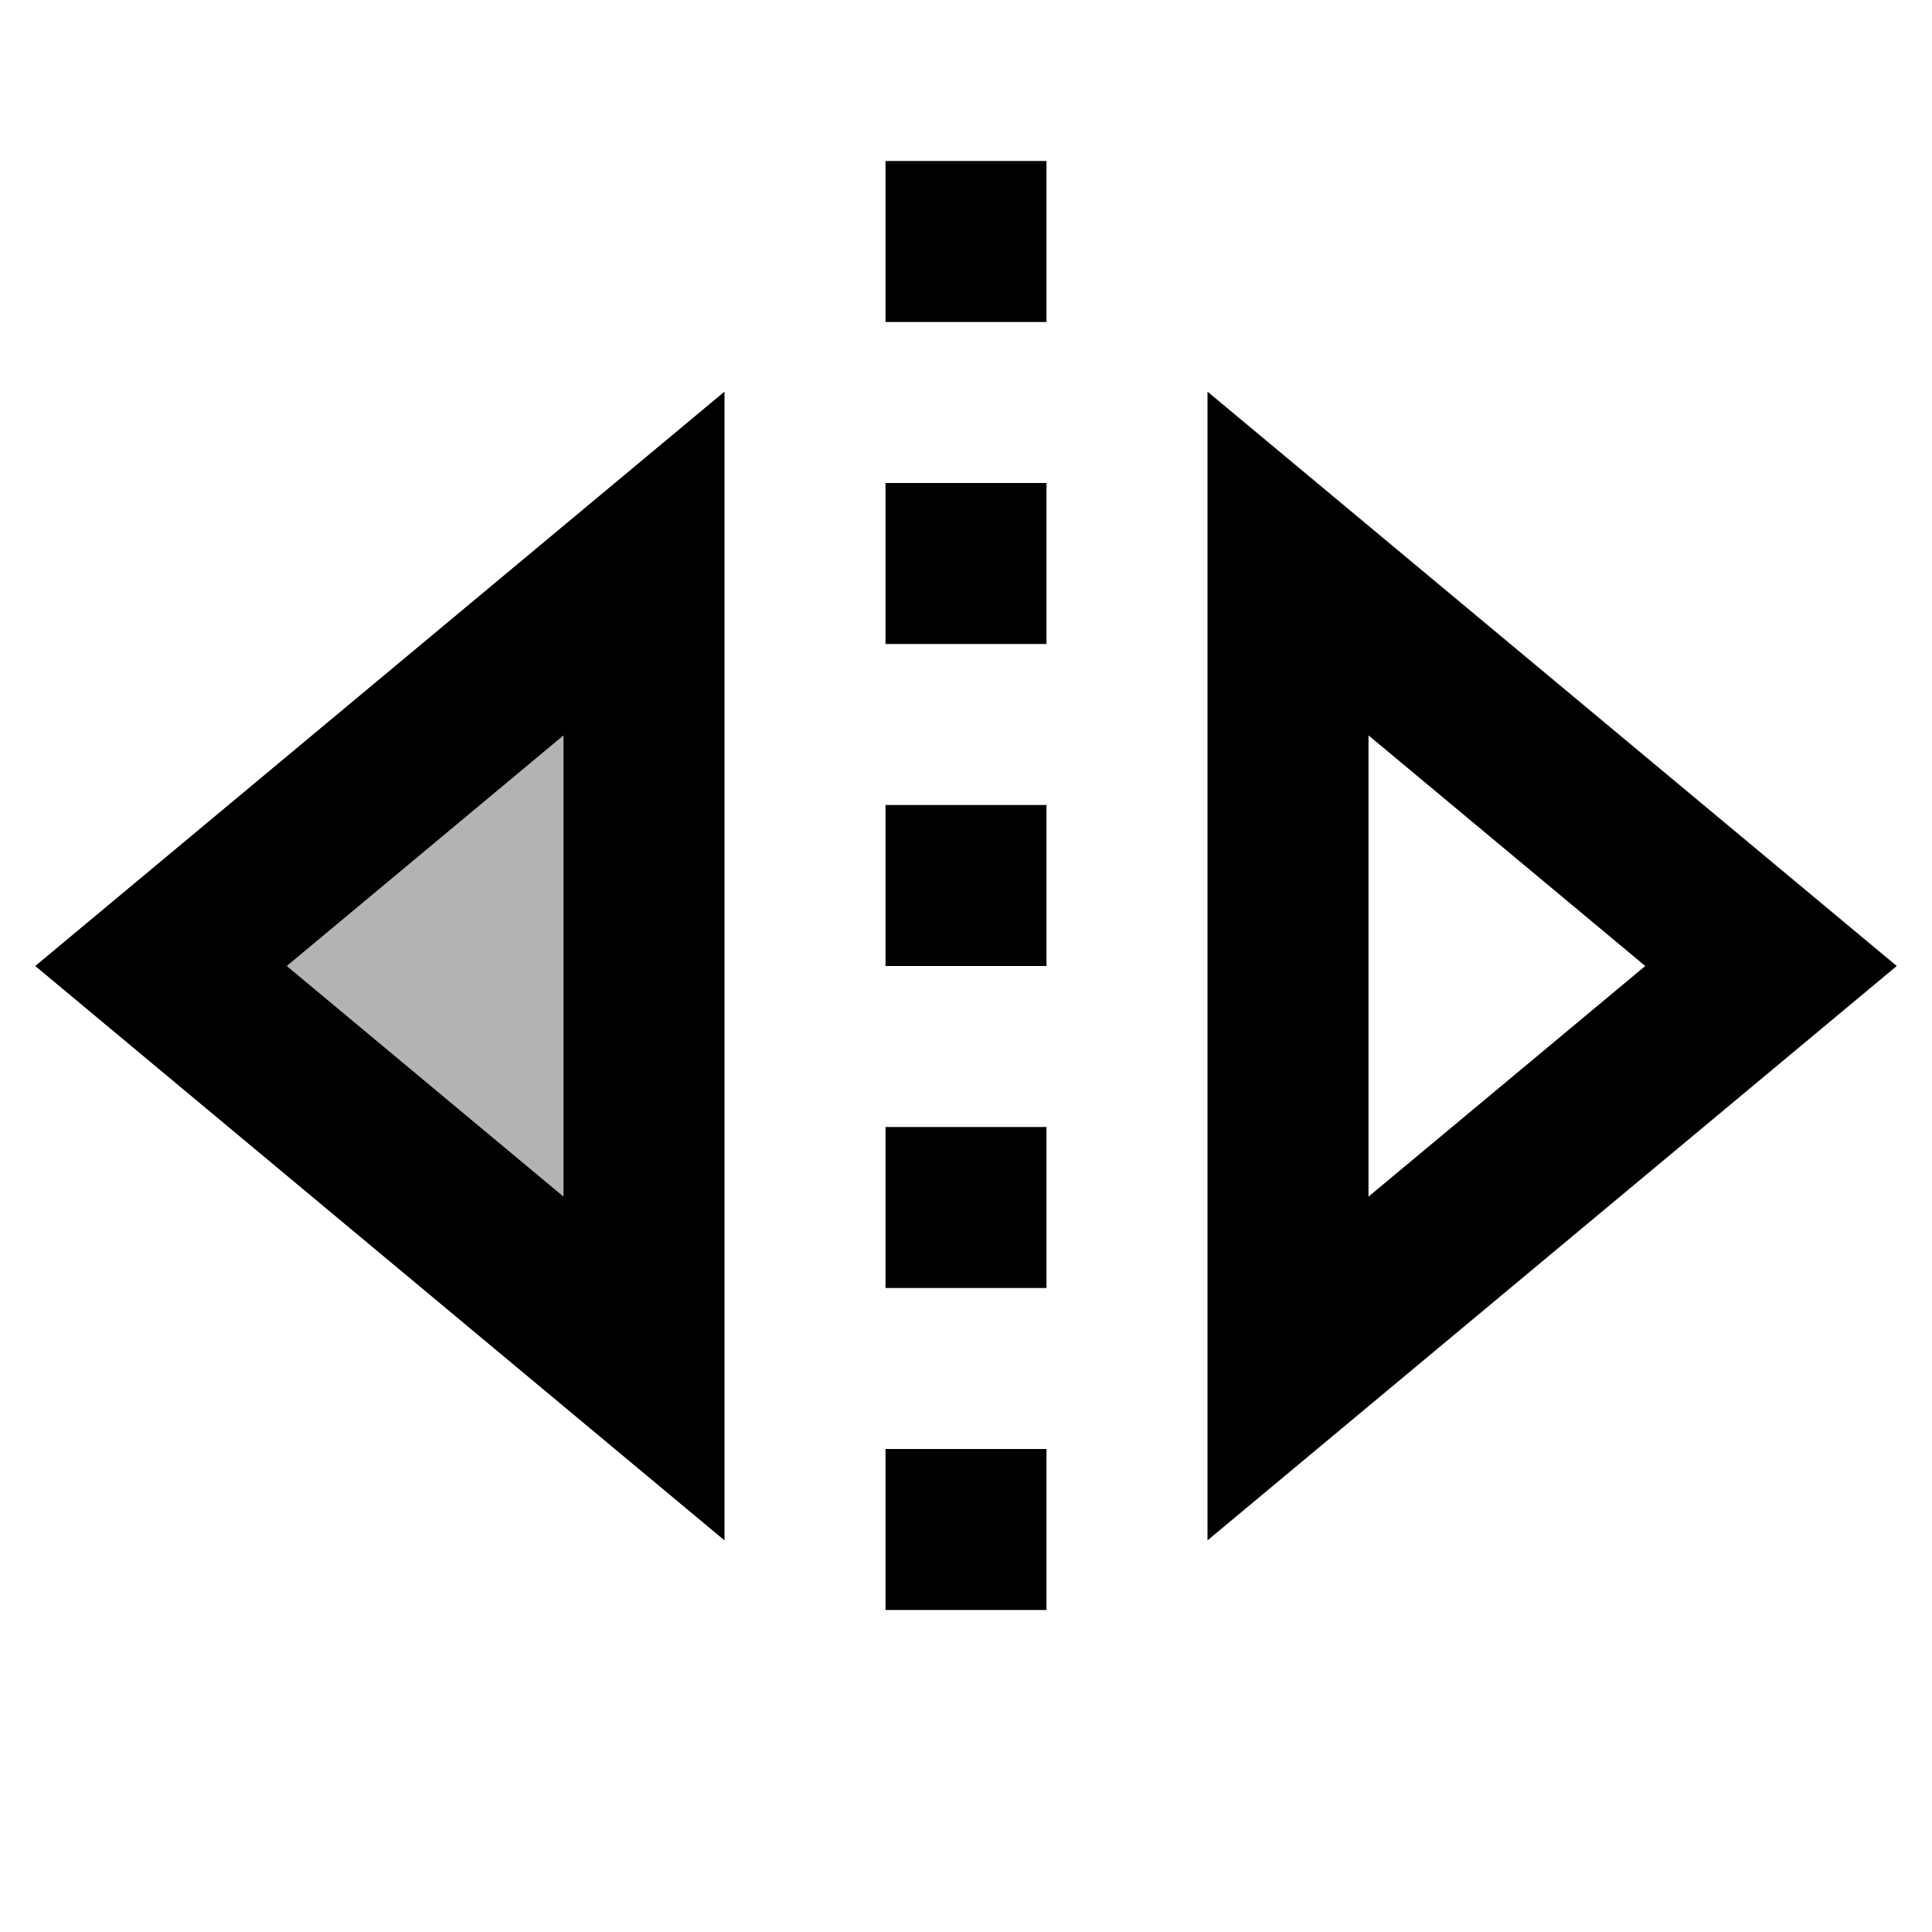
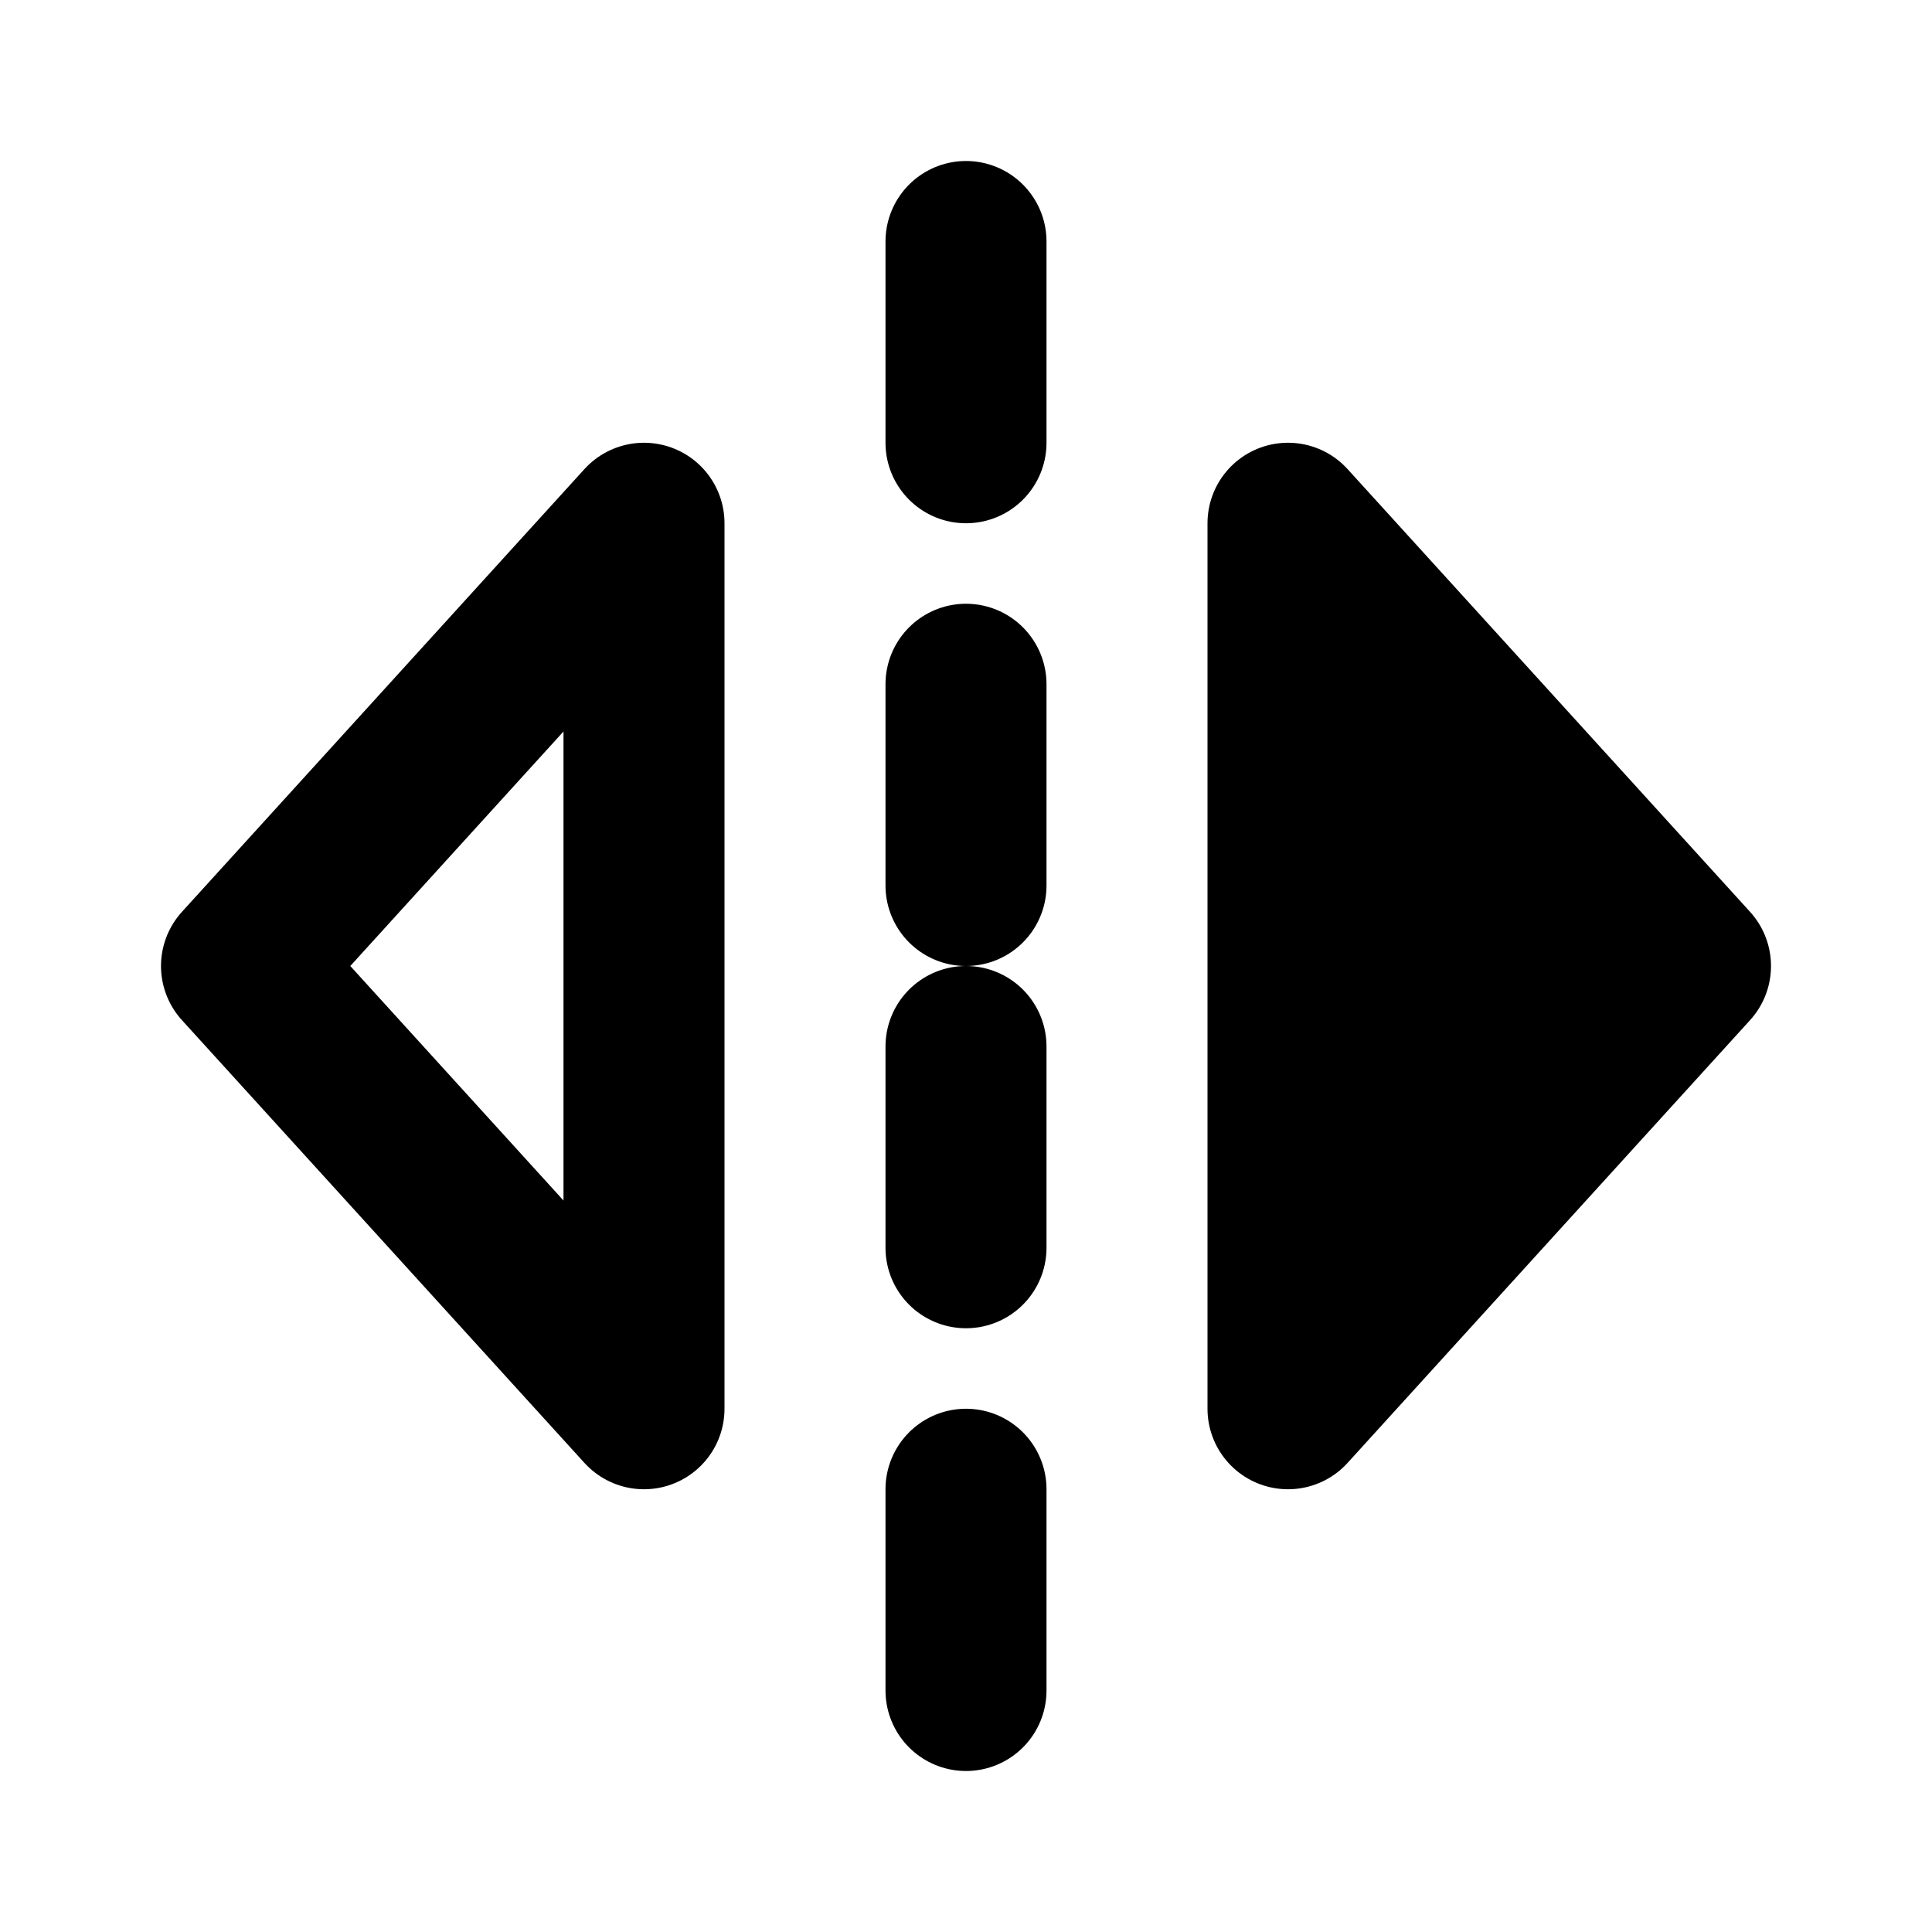
- <svg xmlns="http://www.w3.org/2000/svg" viewBox="0 0 24 24" width="16" height="16" fill="none" stroke="currentColor" stroke-width="2">
-   <line x1="12" y1="2" x2="12" y2="22" stroke-dasharray="2 2" />
-   <path d="M8 7L2 12l6 5V7z" fill="currentColor" fill-opacity="0.3" />
-   <path d="M16 7l6 5-6 5V7z" />
+ <svg xmlns="http://www.w3.org/2000/svg" viewBox="0 0 24 24" width="24" height="24" fill="none" stroke="currentColor" stroke-width="2" stroke-linecap="round" stroke-linejoin="round">
+   <path d="M12 3v2.5M12 8.5v2.5M12 13v2.5M12 18.5v2.5" />
+   <path d="M8 6.5 3 12l5 5.5z" />
+   <path d="M16 6.5l5 5.5-5 5.5z" fill="currentColor" />
</svg>
